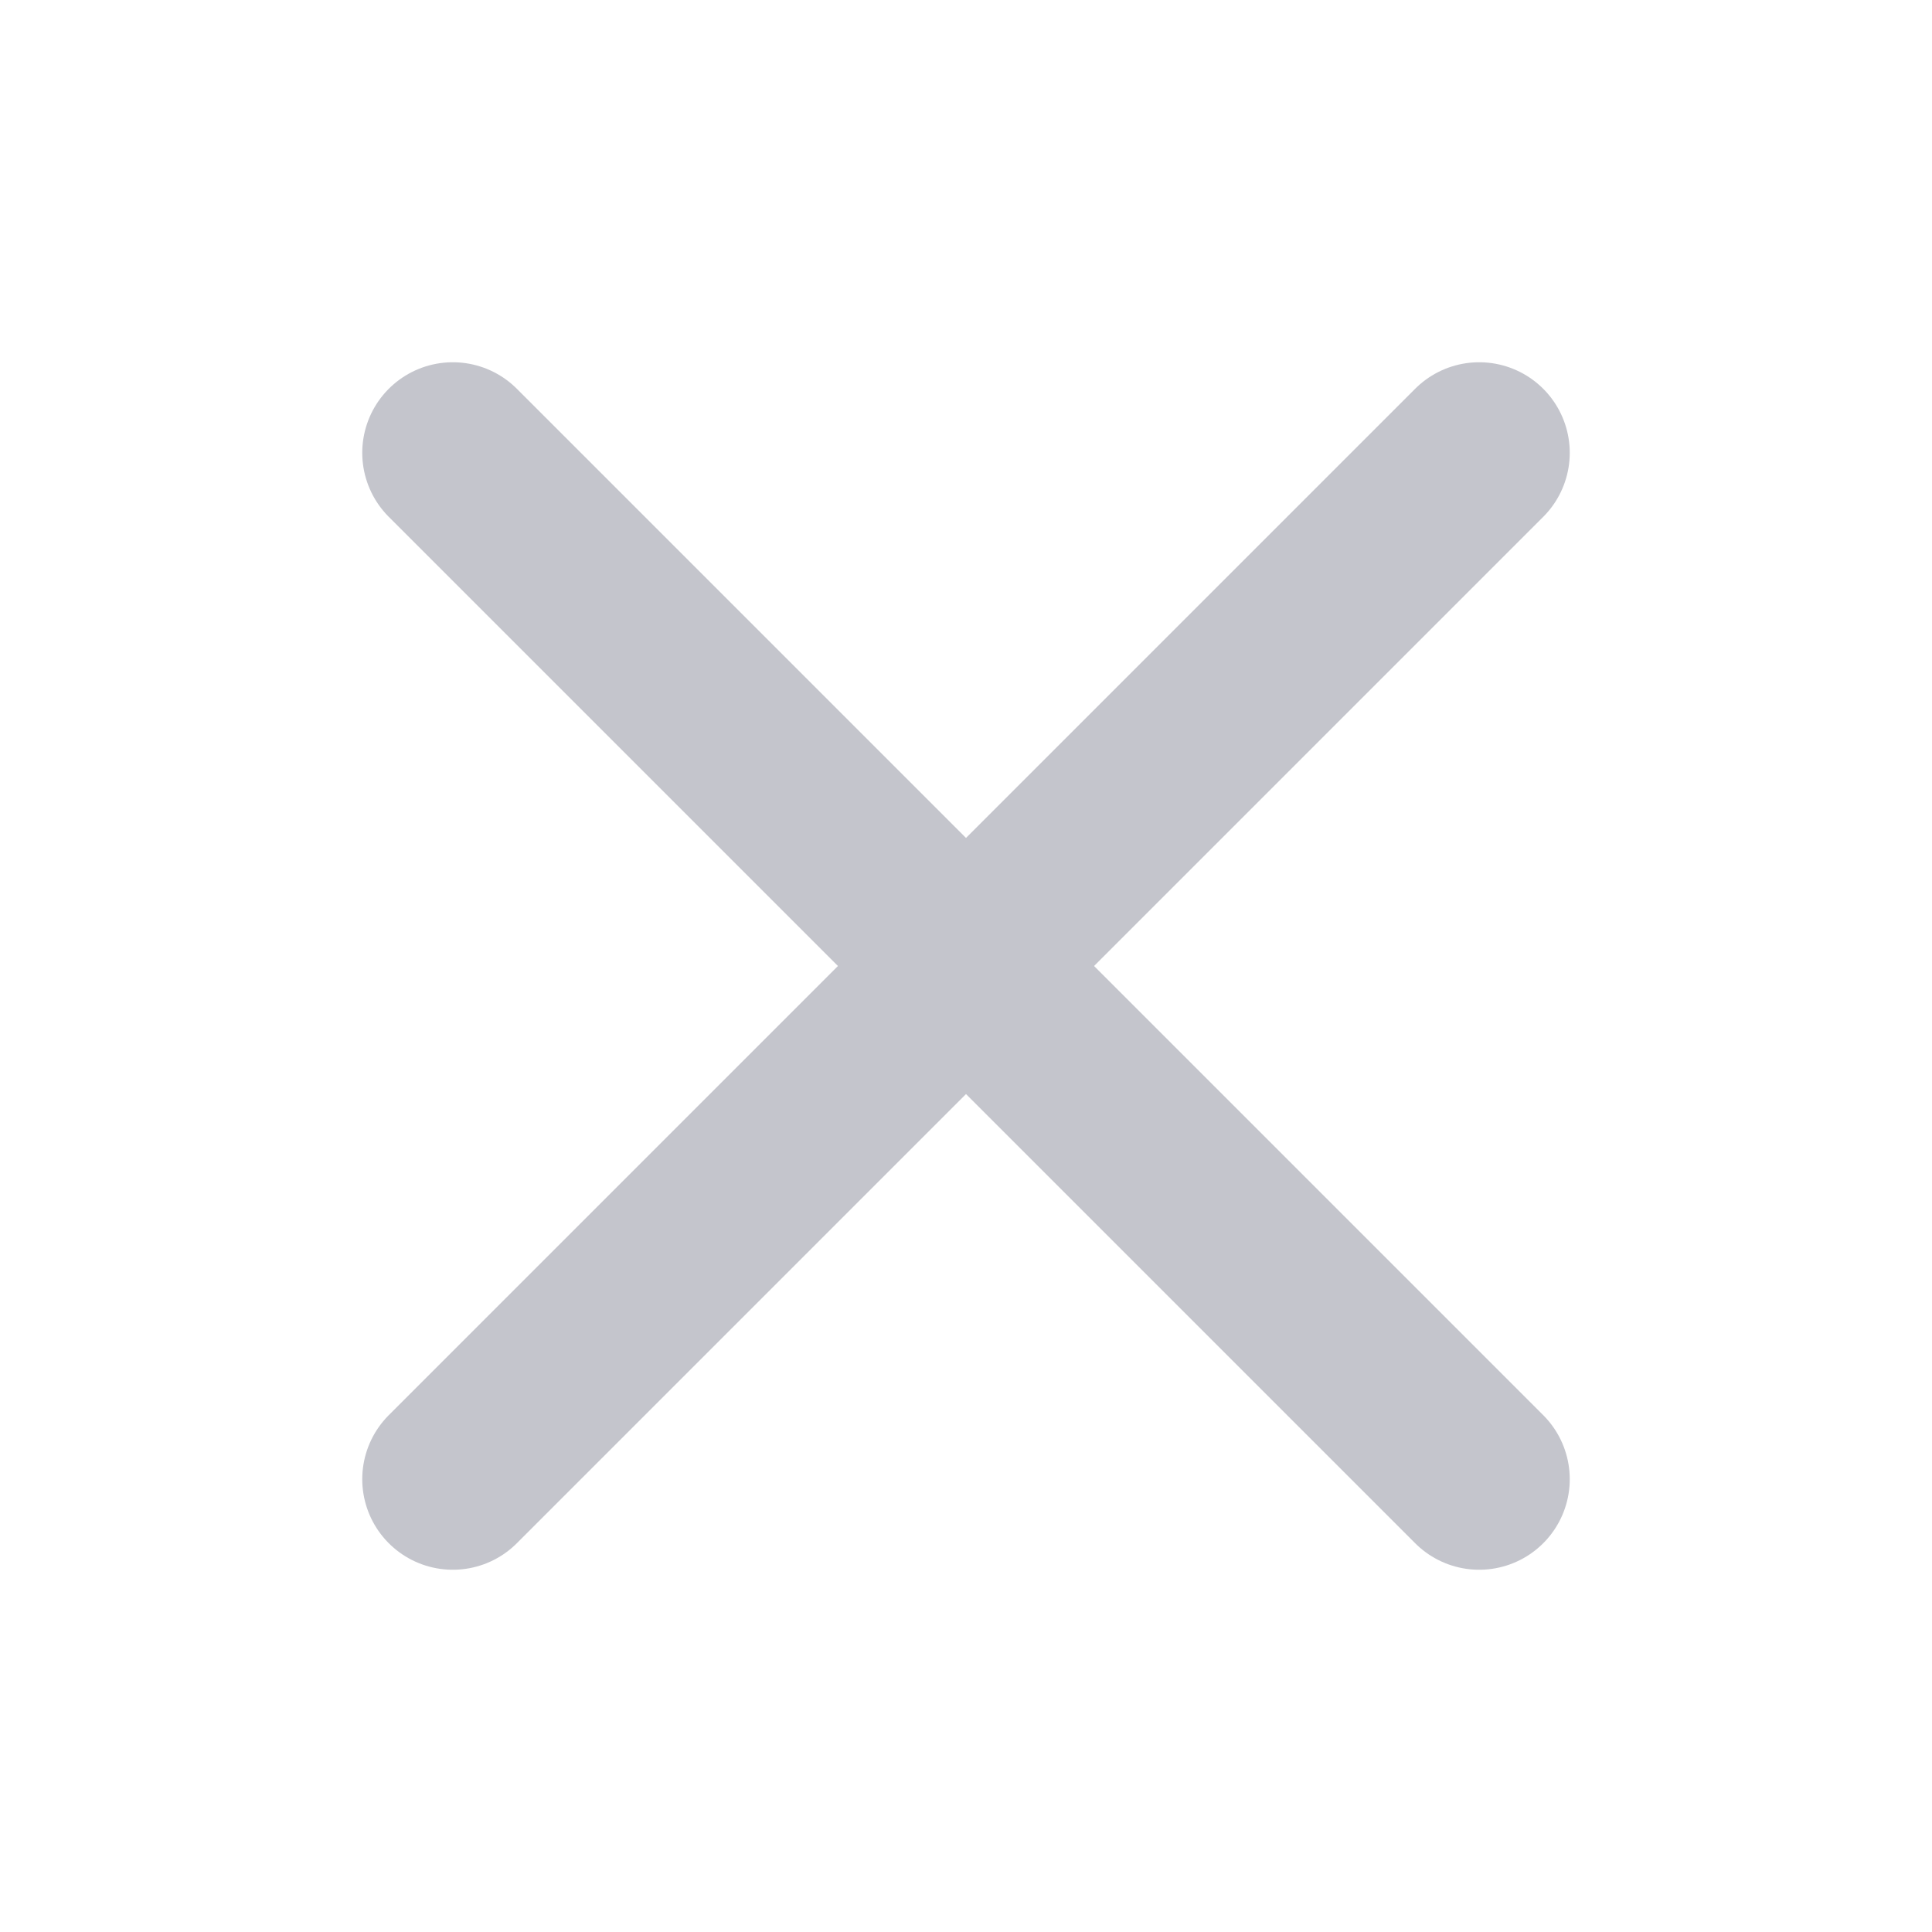
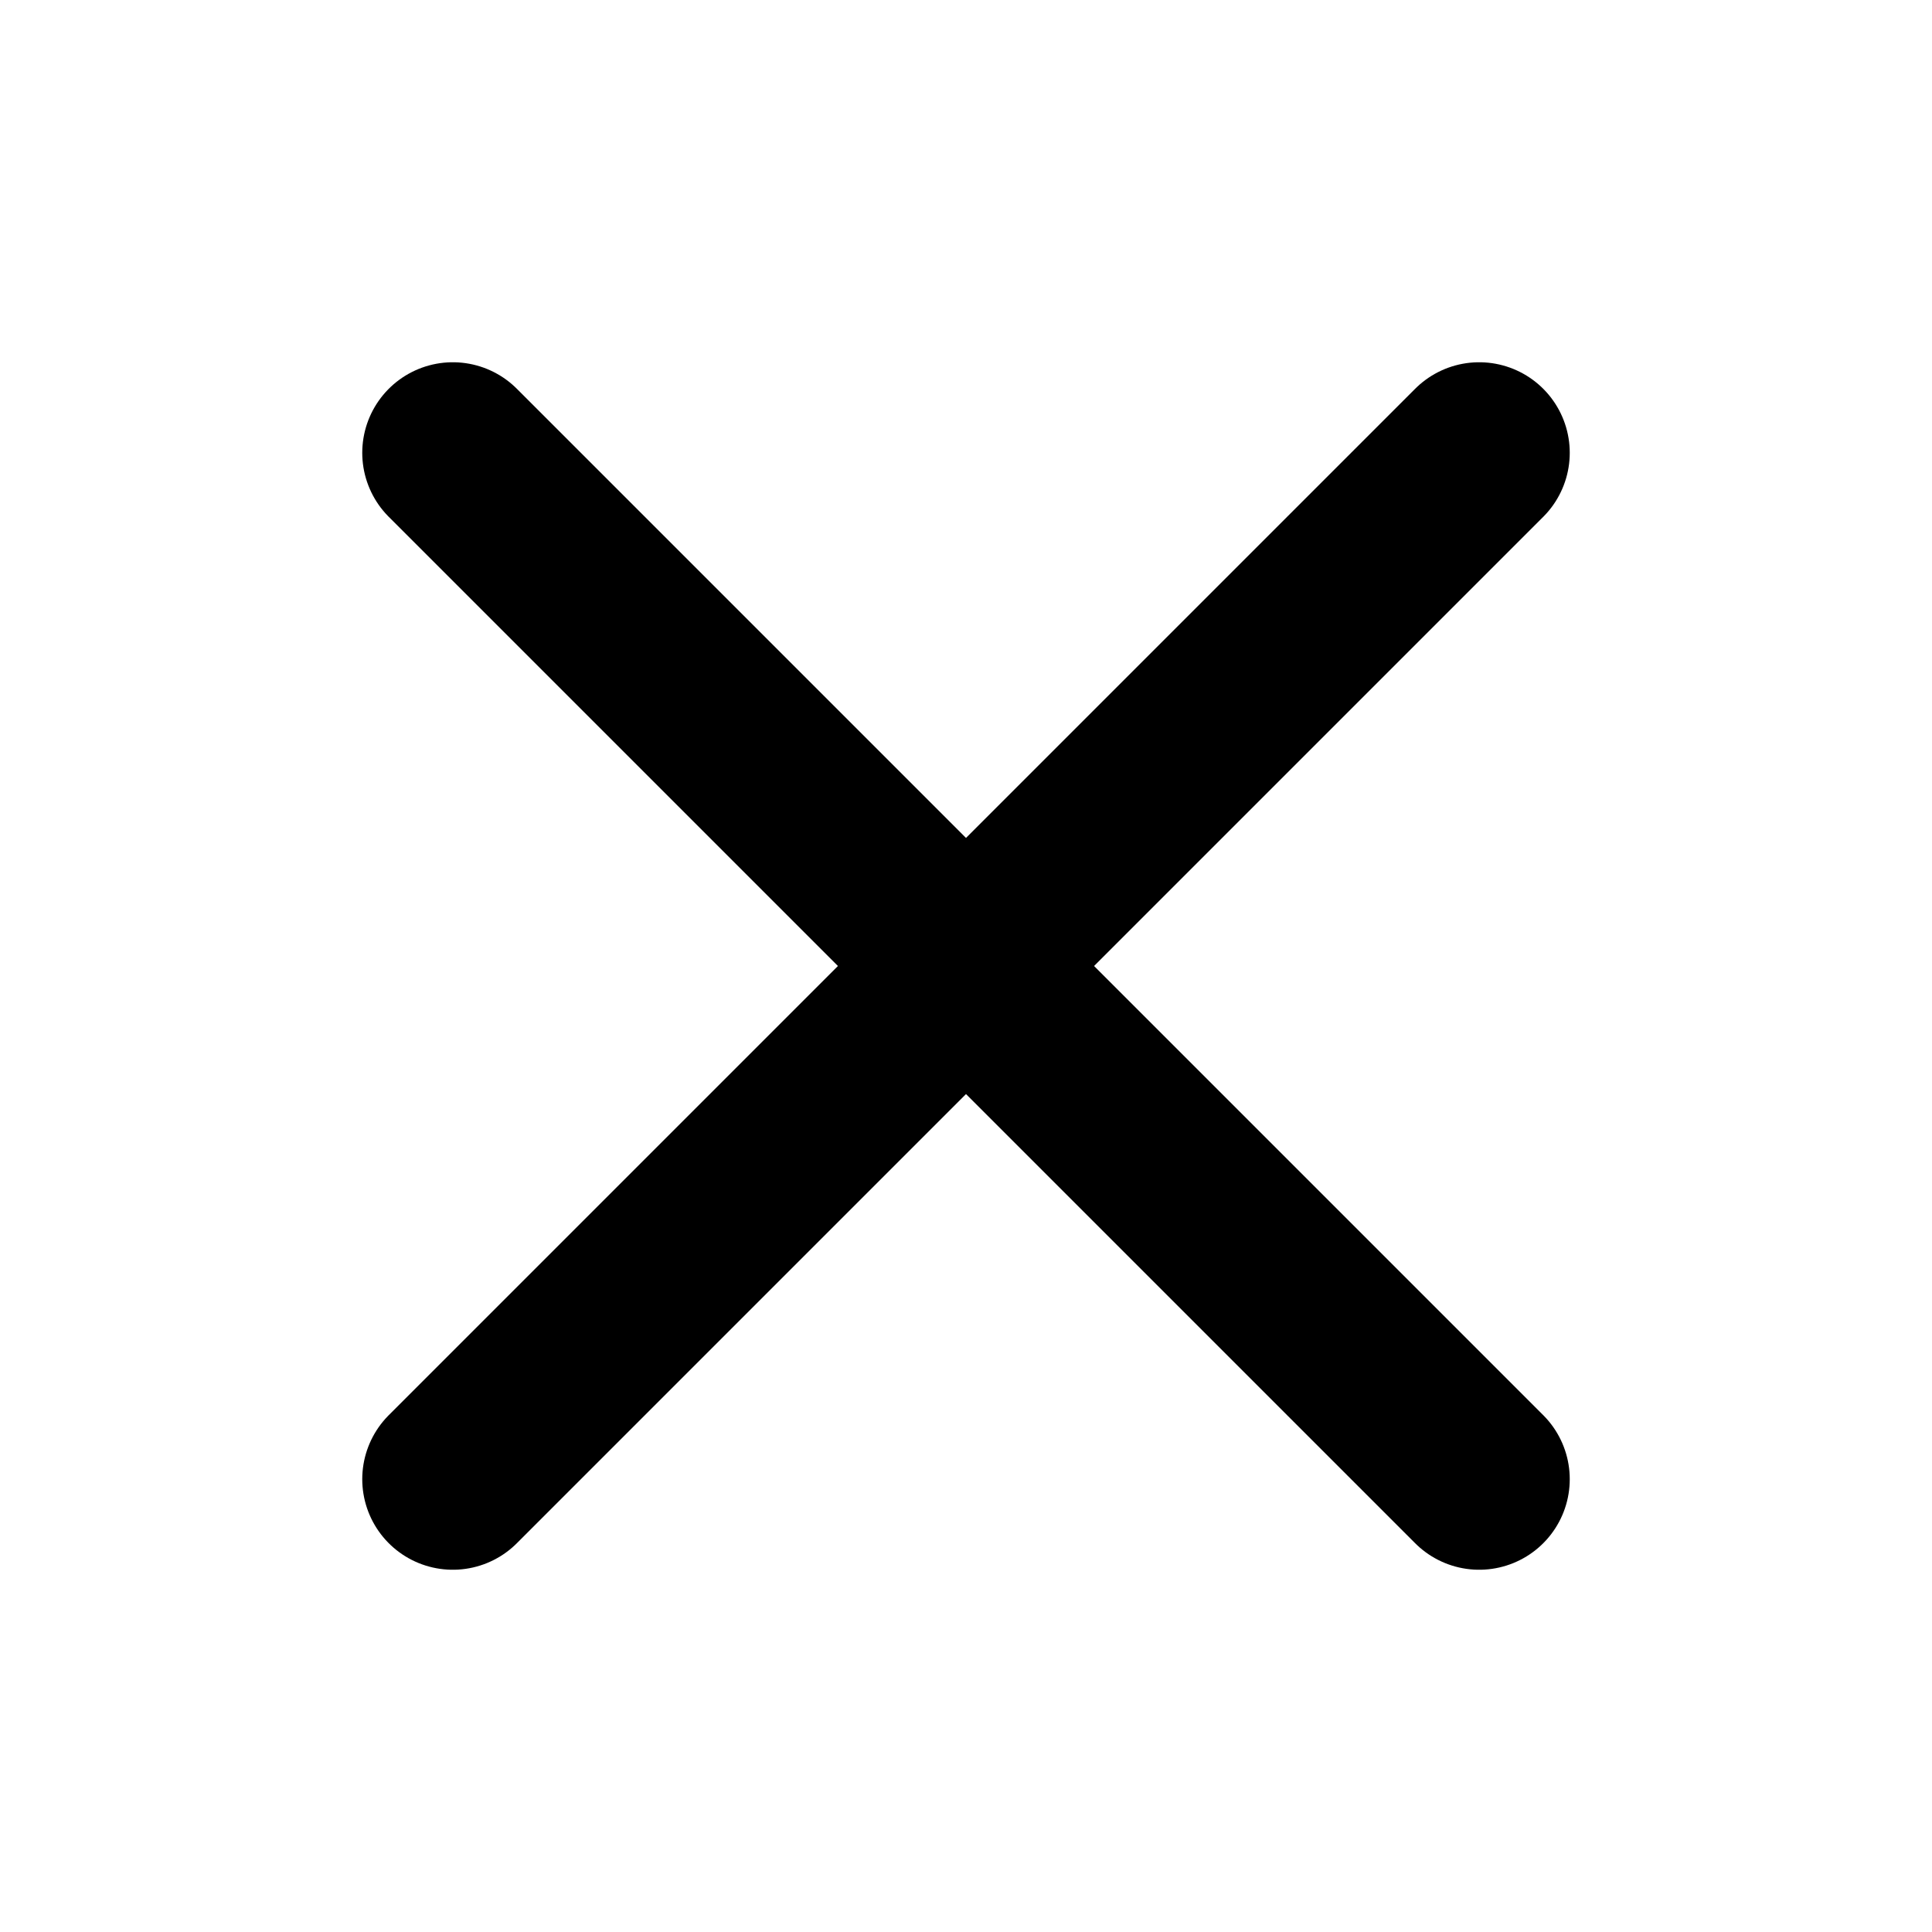
<svg xmlns="http://www.w3.org/2000/svg" width="16" height="16" viewBox="0 0 16 16" fill="none">
-   <path d="M12.25 3.75L3.75 12.25" stroke="#C4C5CC" stroke-width="1.5" stroke-miterlimit="10" stroke-linecap="round" />
-   <path d="M3.75 3.75L12.25 12.25" stroke="#C4C5CC" stroke-width="1.5" stroke-miterlimit="10" stroke-linecap="round" />
+   <path d="M12.25 3.75L3.75 12.25" stroke="currentColor" stroke-width="1.5" stroke-miterlimit="10" stroke-linecap="round" />
+   <path d="M3.75 3.75L12.25 12.25" stroke="currentColor" stroke-width="1.5" stroke-miterlimit="10" stroke-linecap="round" />
</svg>
